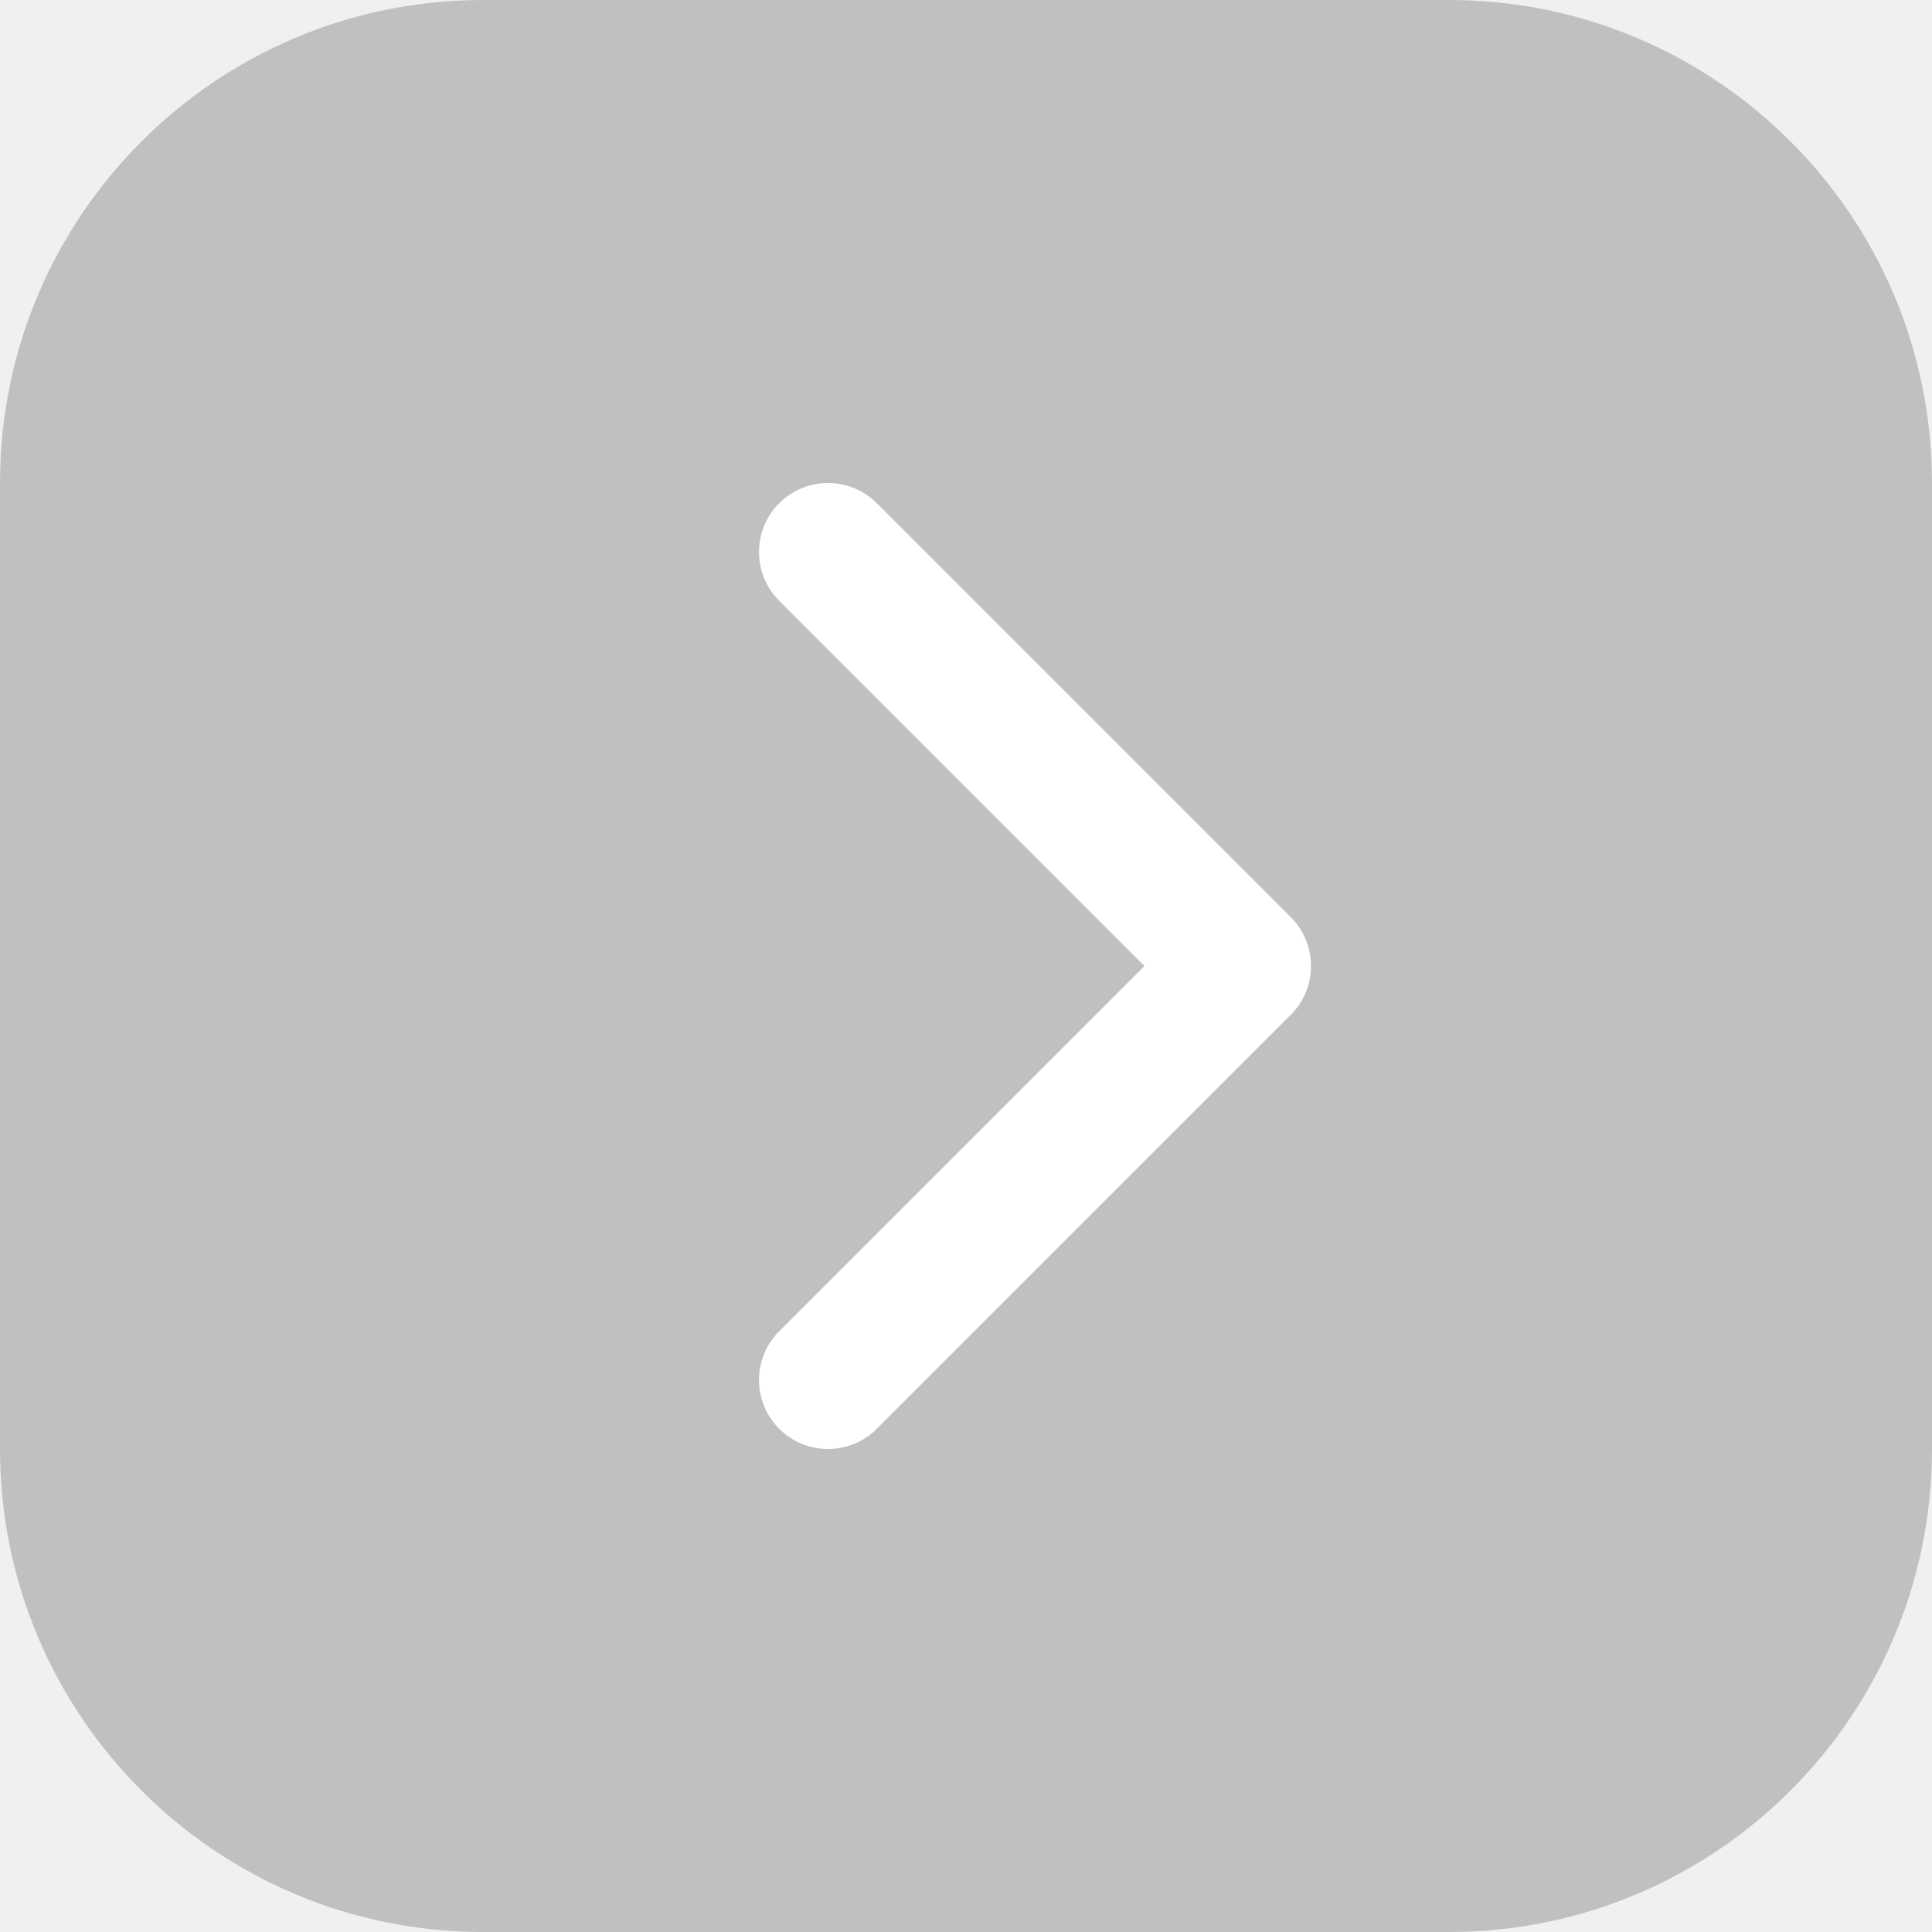
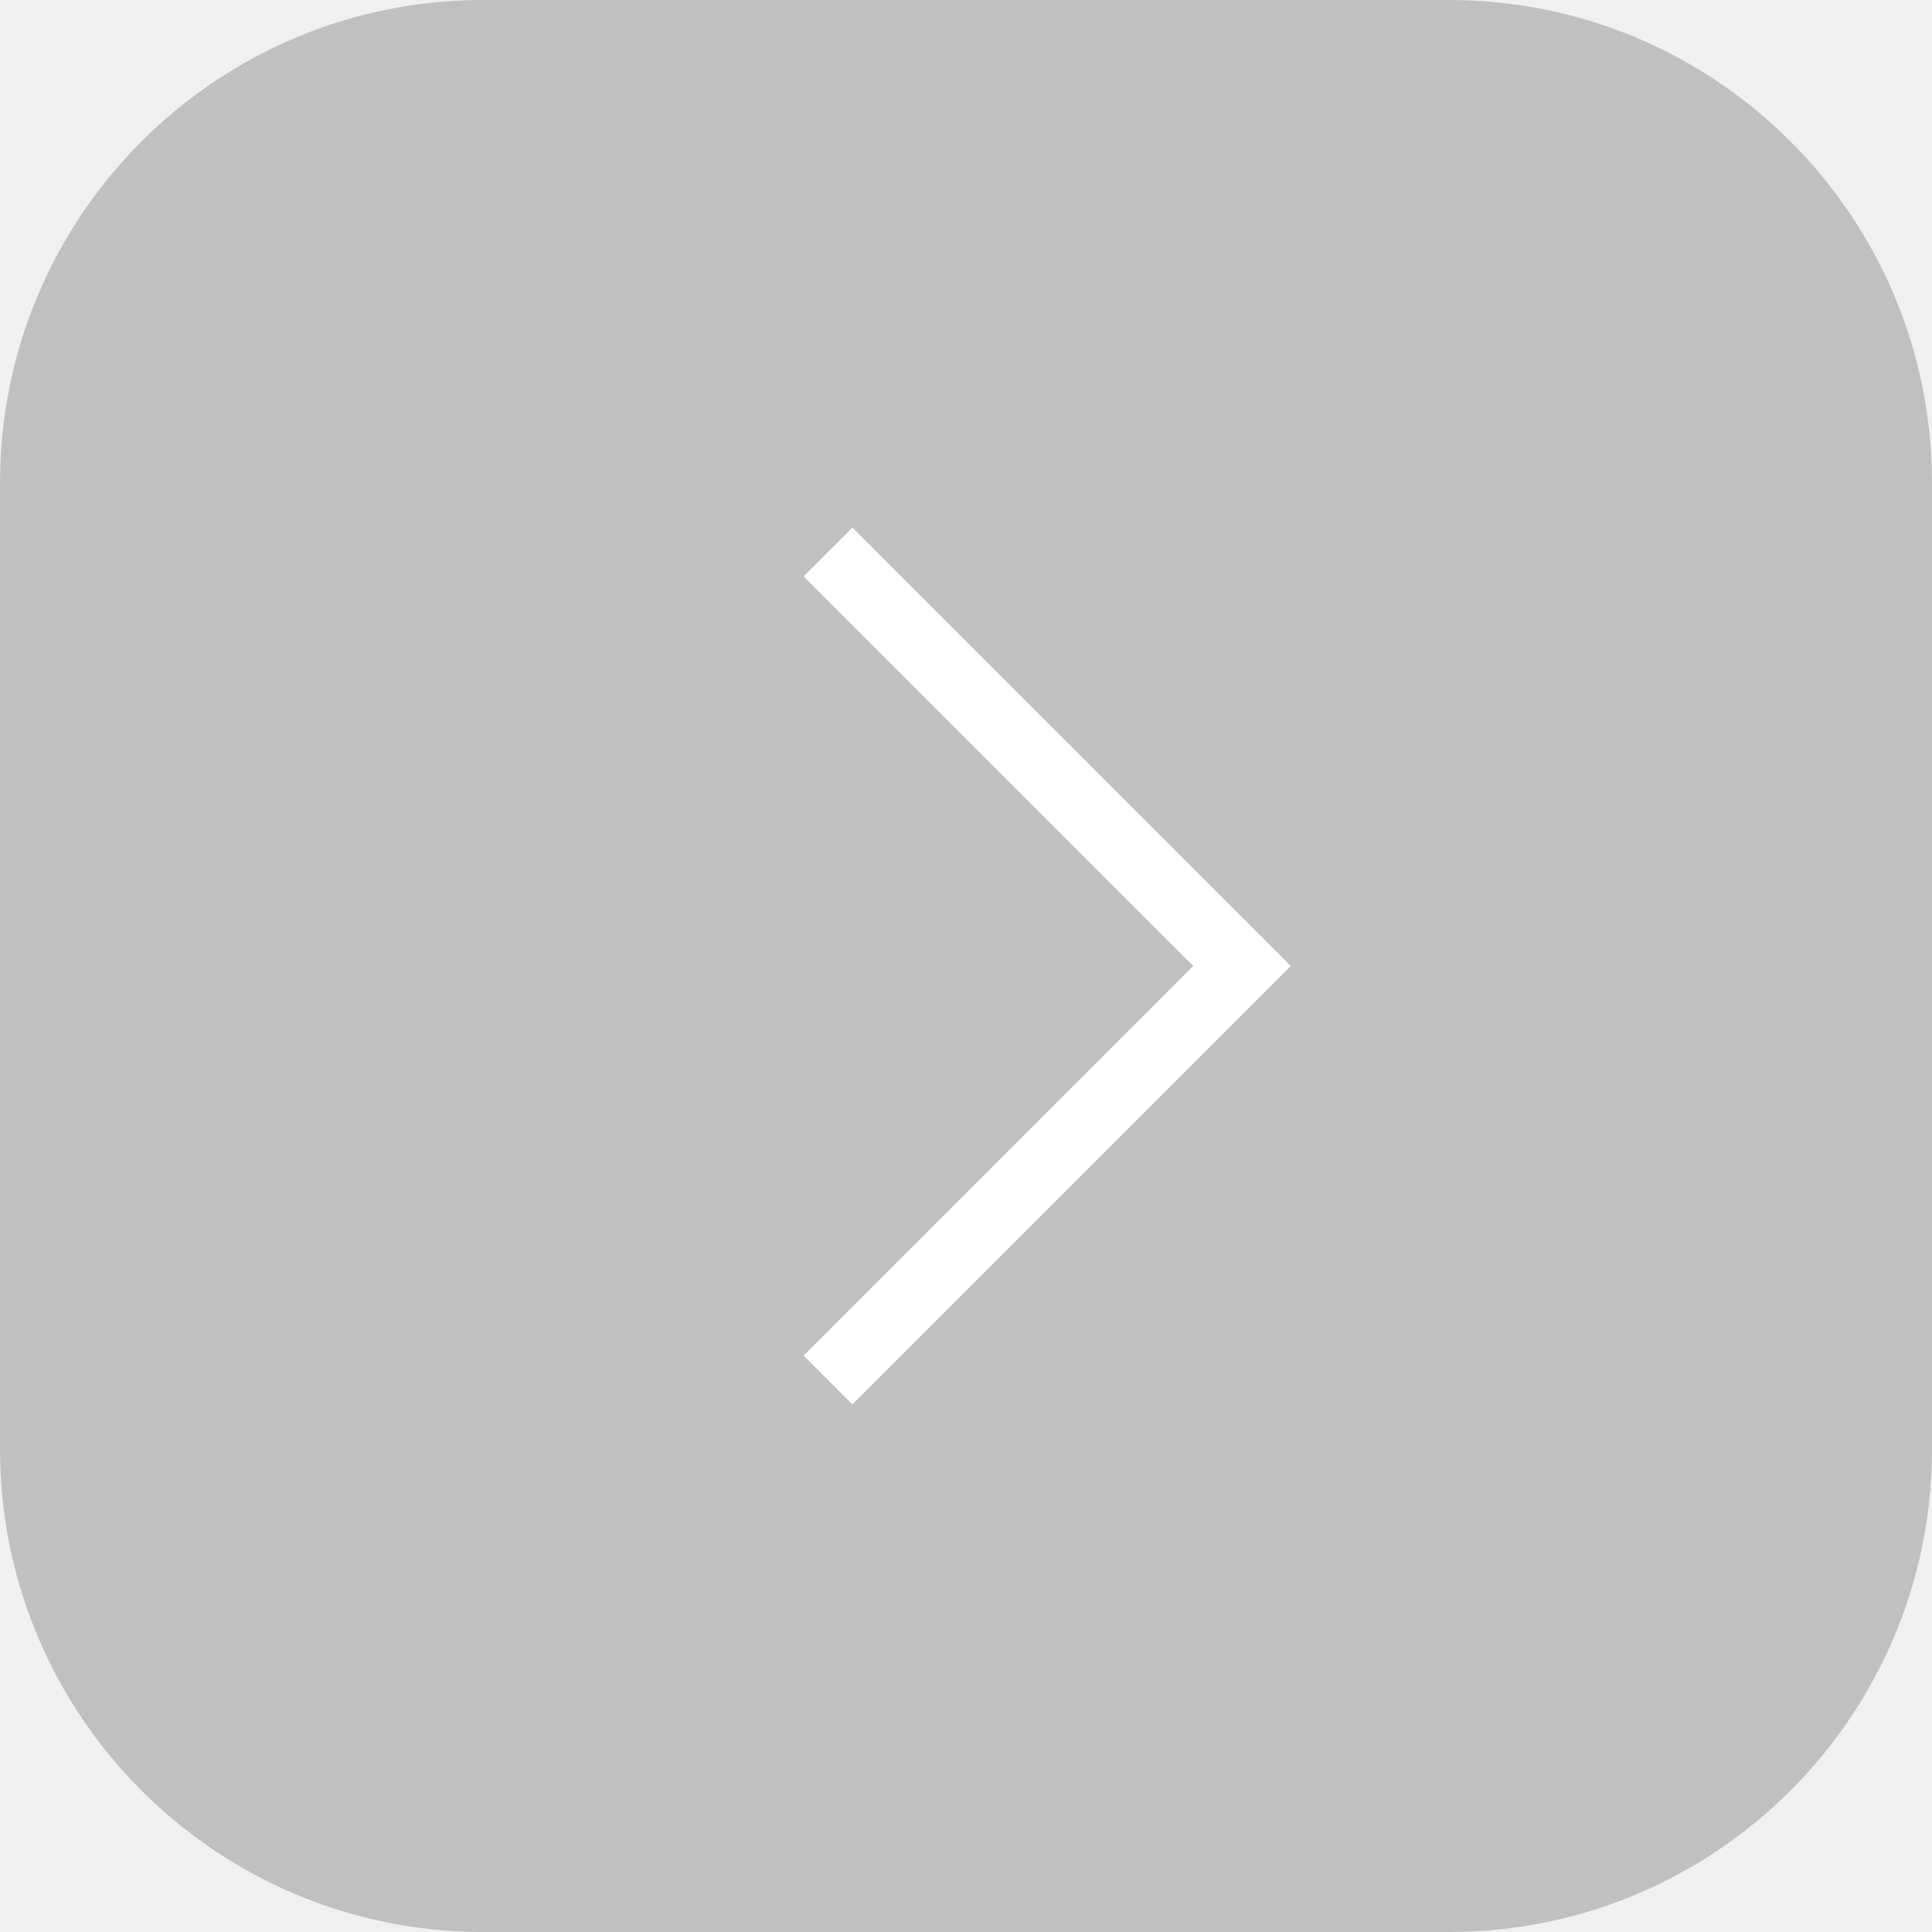
<svg xmlns="http://www.w3.org/2000/svg" width="28" height="28" viewBox="0 0 28 28" fill="none">
  <g filter="url(#filter0_b_989_899)">
    <path d="M28 7C28 3.134 24.866 0 21 0H14H7C3.134 0 0 3.134 0 7V21C0 24.866 3.134 28 7 28H21C24.866 28 28 24.866 28 21V7Z" fill="black" fill-opacity="0.2" />
  </g>
-   <path d="M12 20L18 14L12 8" stroke="white" stroke-width="2" stroke-linecap="round" stroke-linejoin="round" />
+   <path d="M12 20L18 14L12 8" stroke="white" strokeWidth="2" strokeLinecap="round" strokeLinejoin="round" />
  <defs>
    <filter id="filter0_b_989_899" x="-222.4" y="-222.4" width="472.8" height="472.8" filterUnits="userSpaceOnUse" color-interpolation-filters="sRGB">
      <feFlood flood-opacity="0" result="BackgroundImageFix" />
      <feGaussianBlur in="BackgroundImageFix" stdDeviation="111.2" />
      <feComposite in2="SourceAlpha" operator="in" result="effect1_backgroundBlur_989_899" />
      <feBlend mode="normal" in="SourceGraphic" in2="effect1_backgroundBlur_989_899" result="shape" />
    </filter>
  </defs>
</svg>
